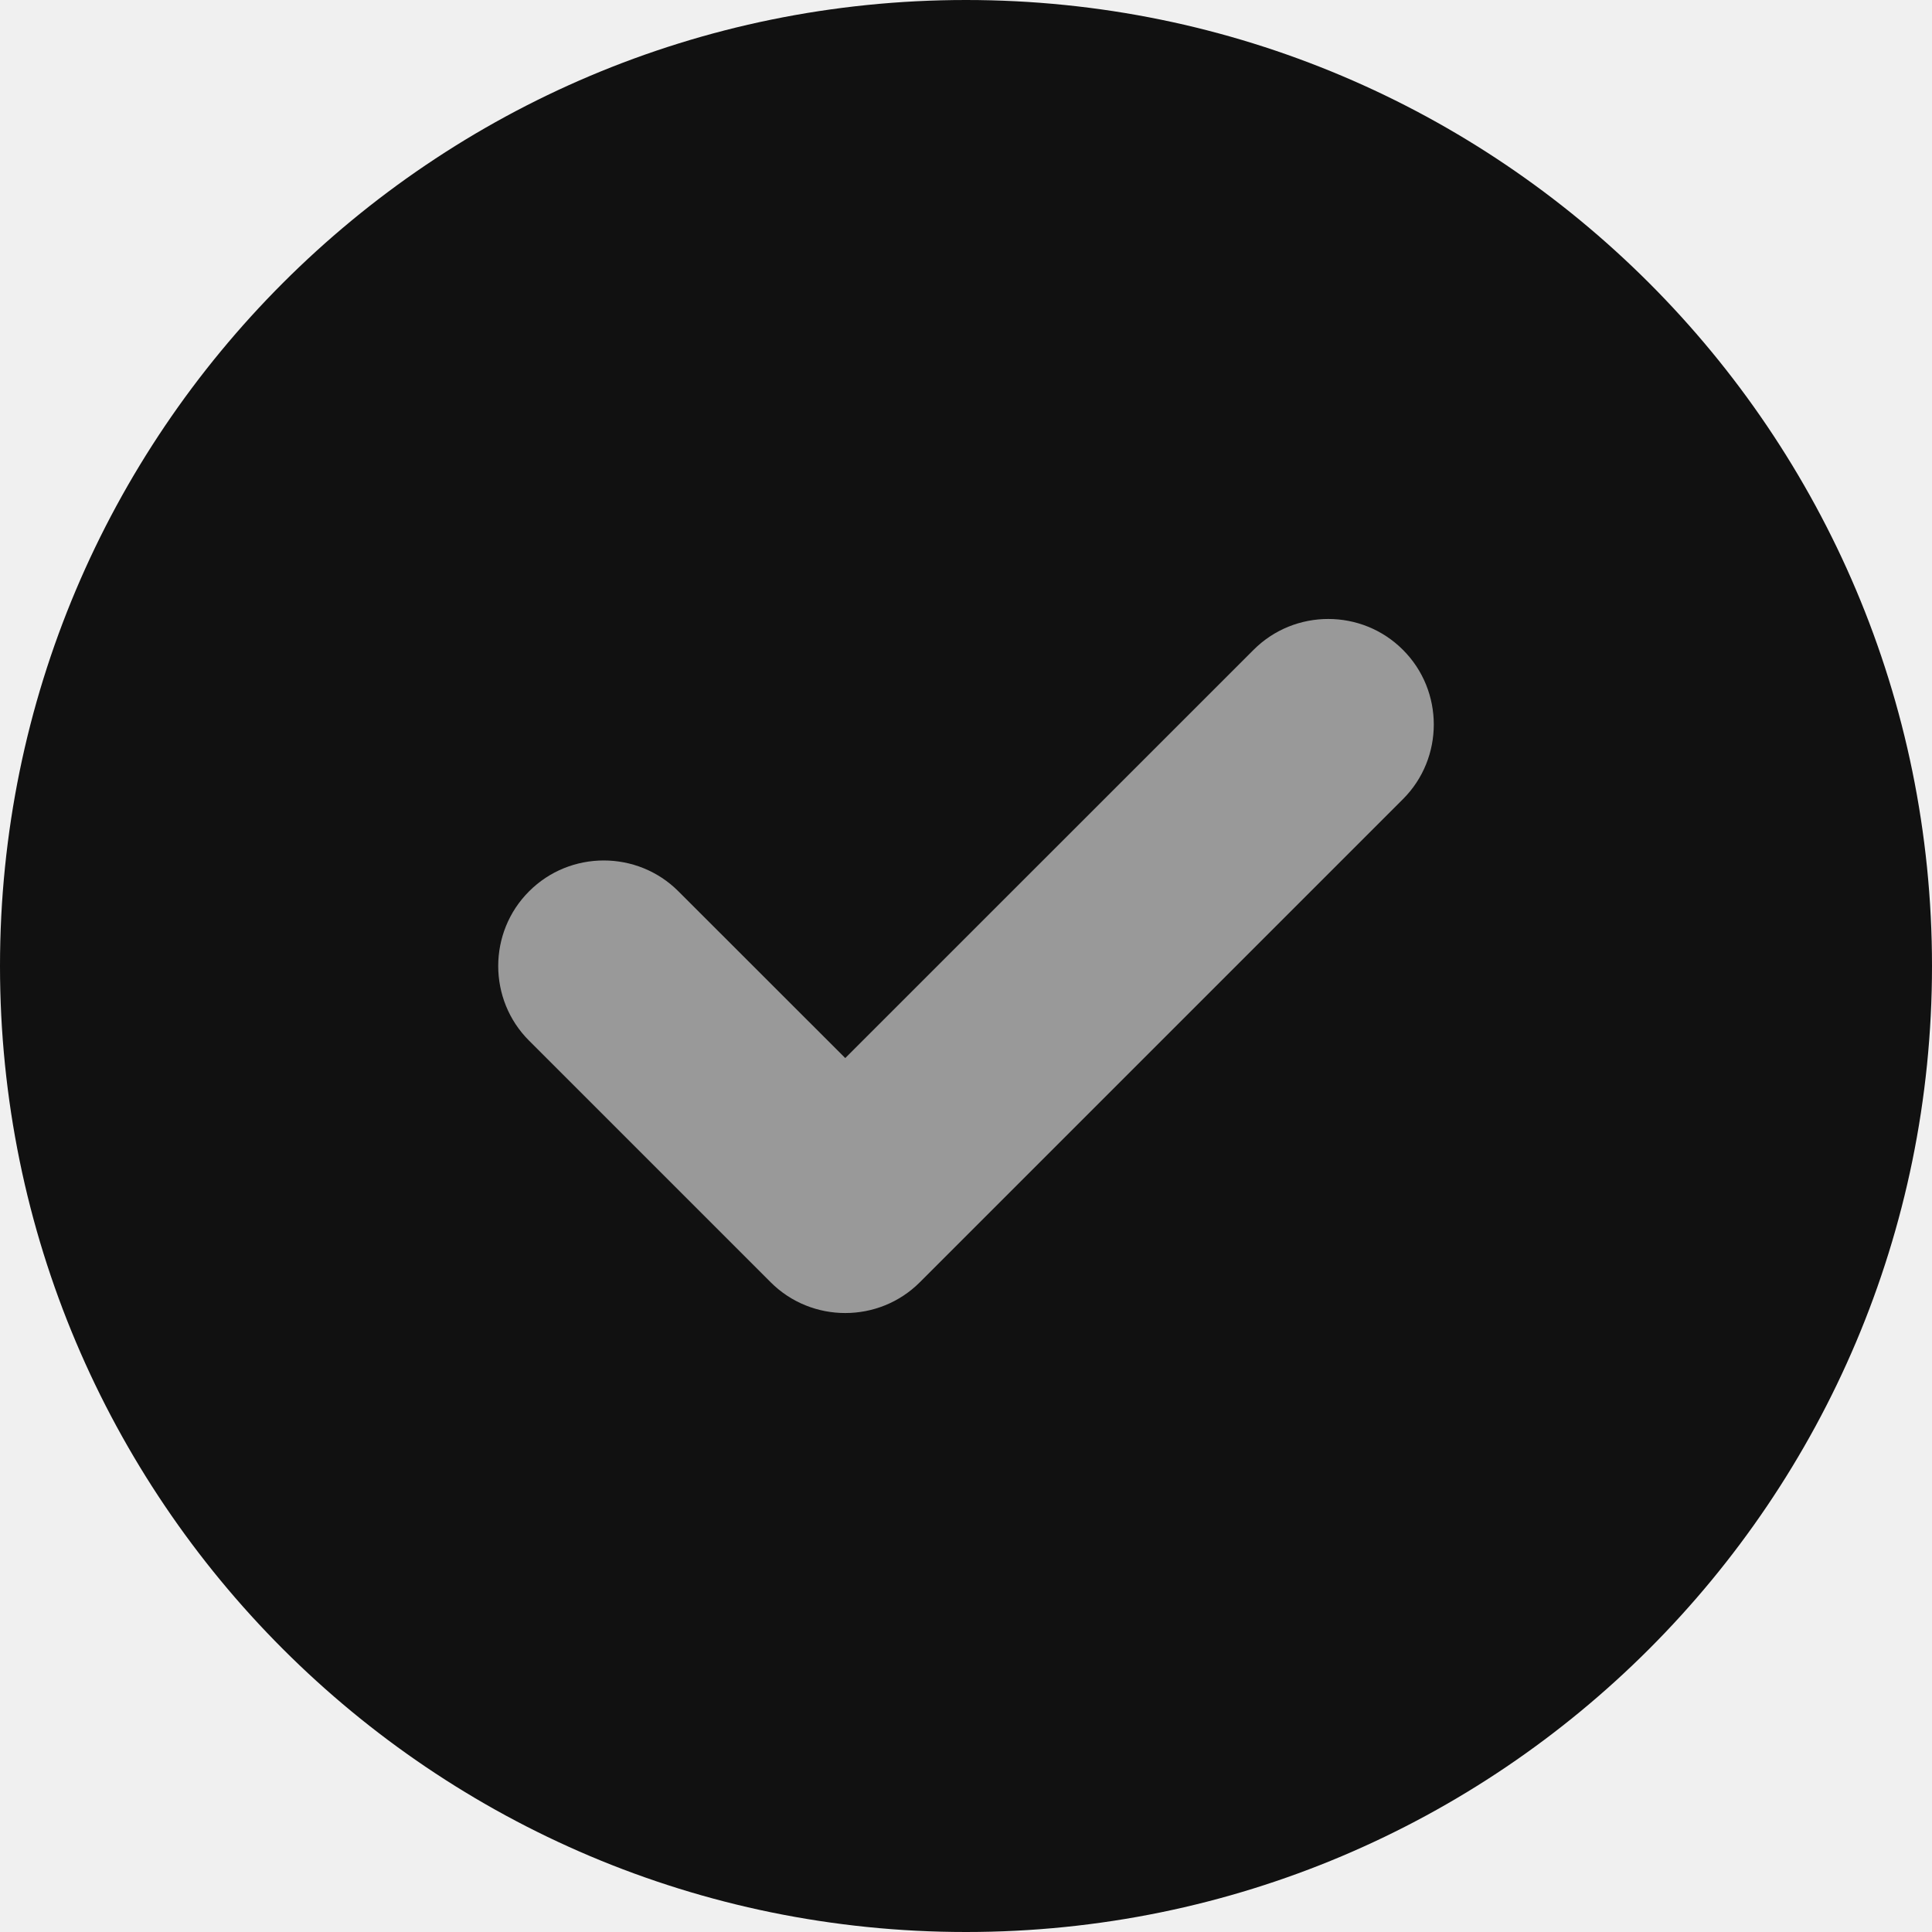
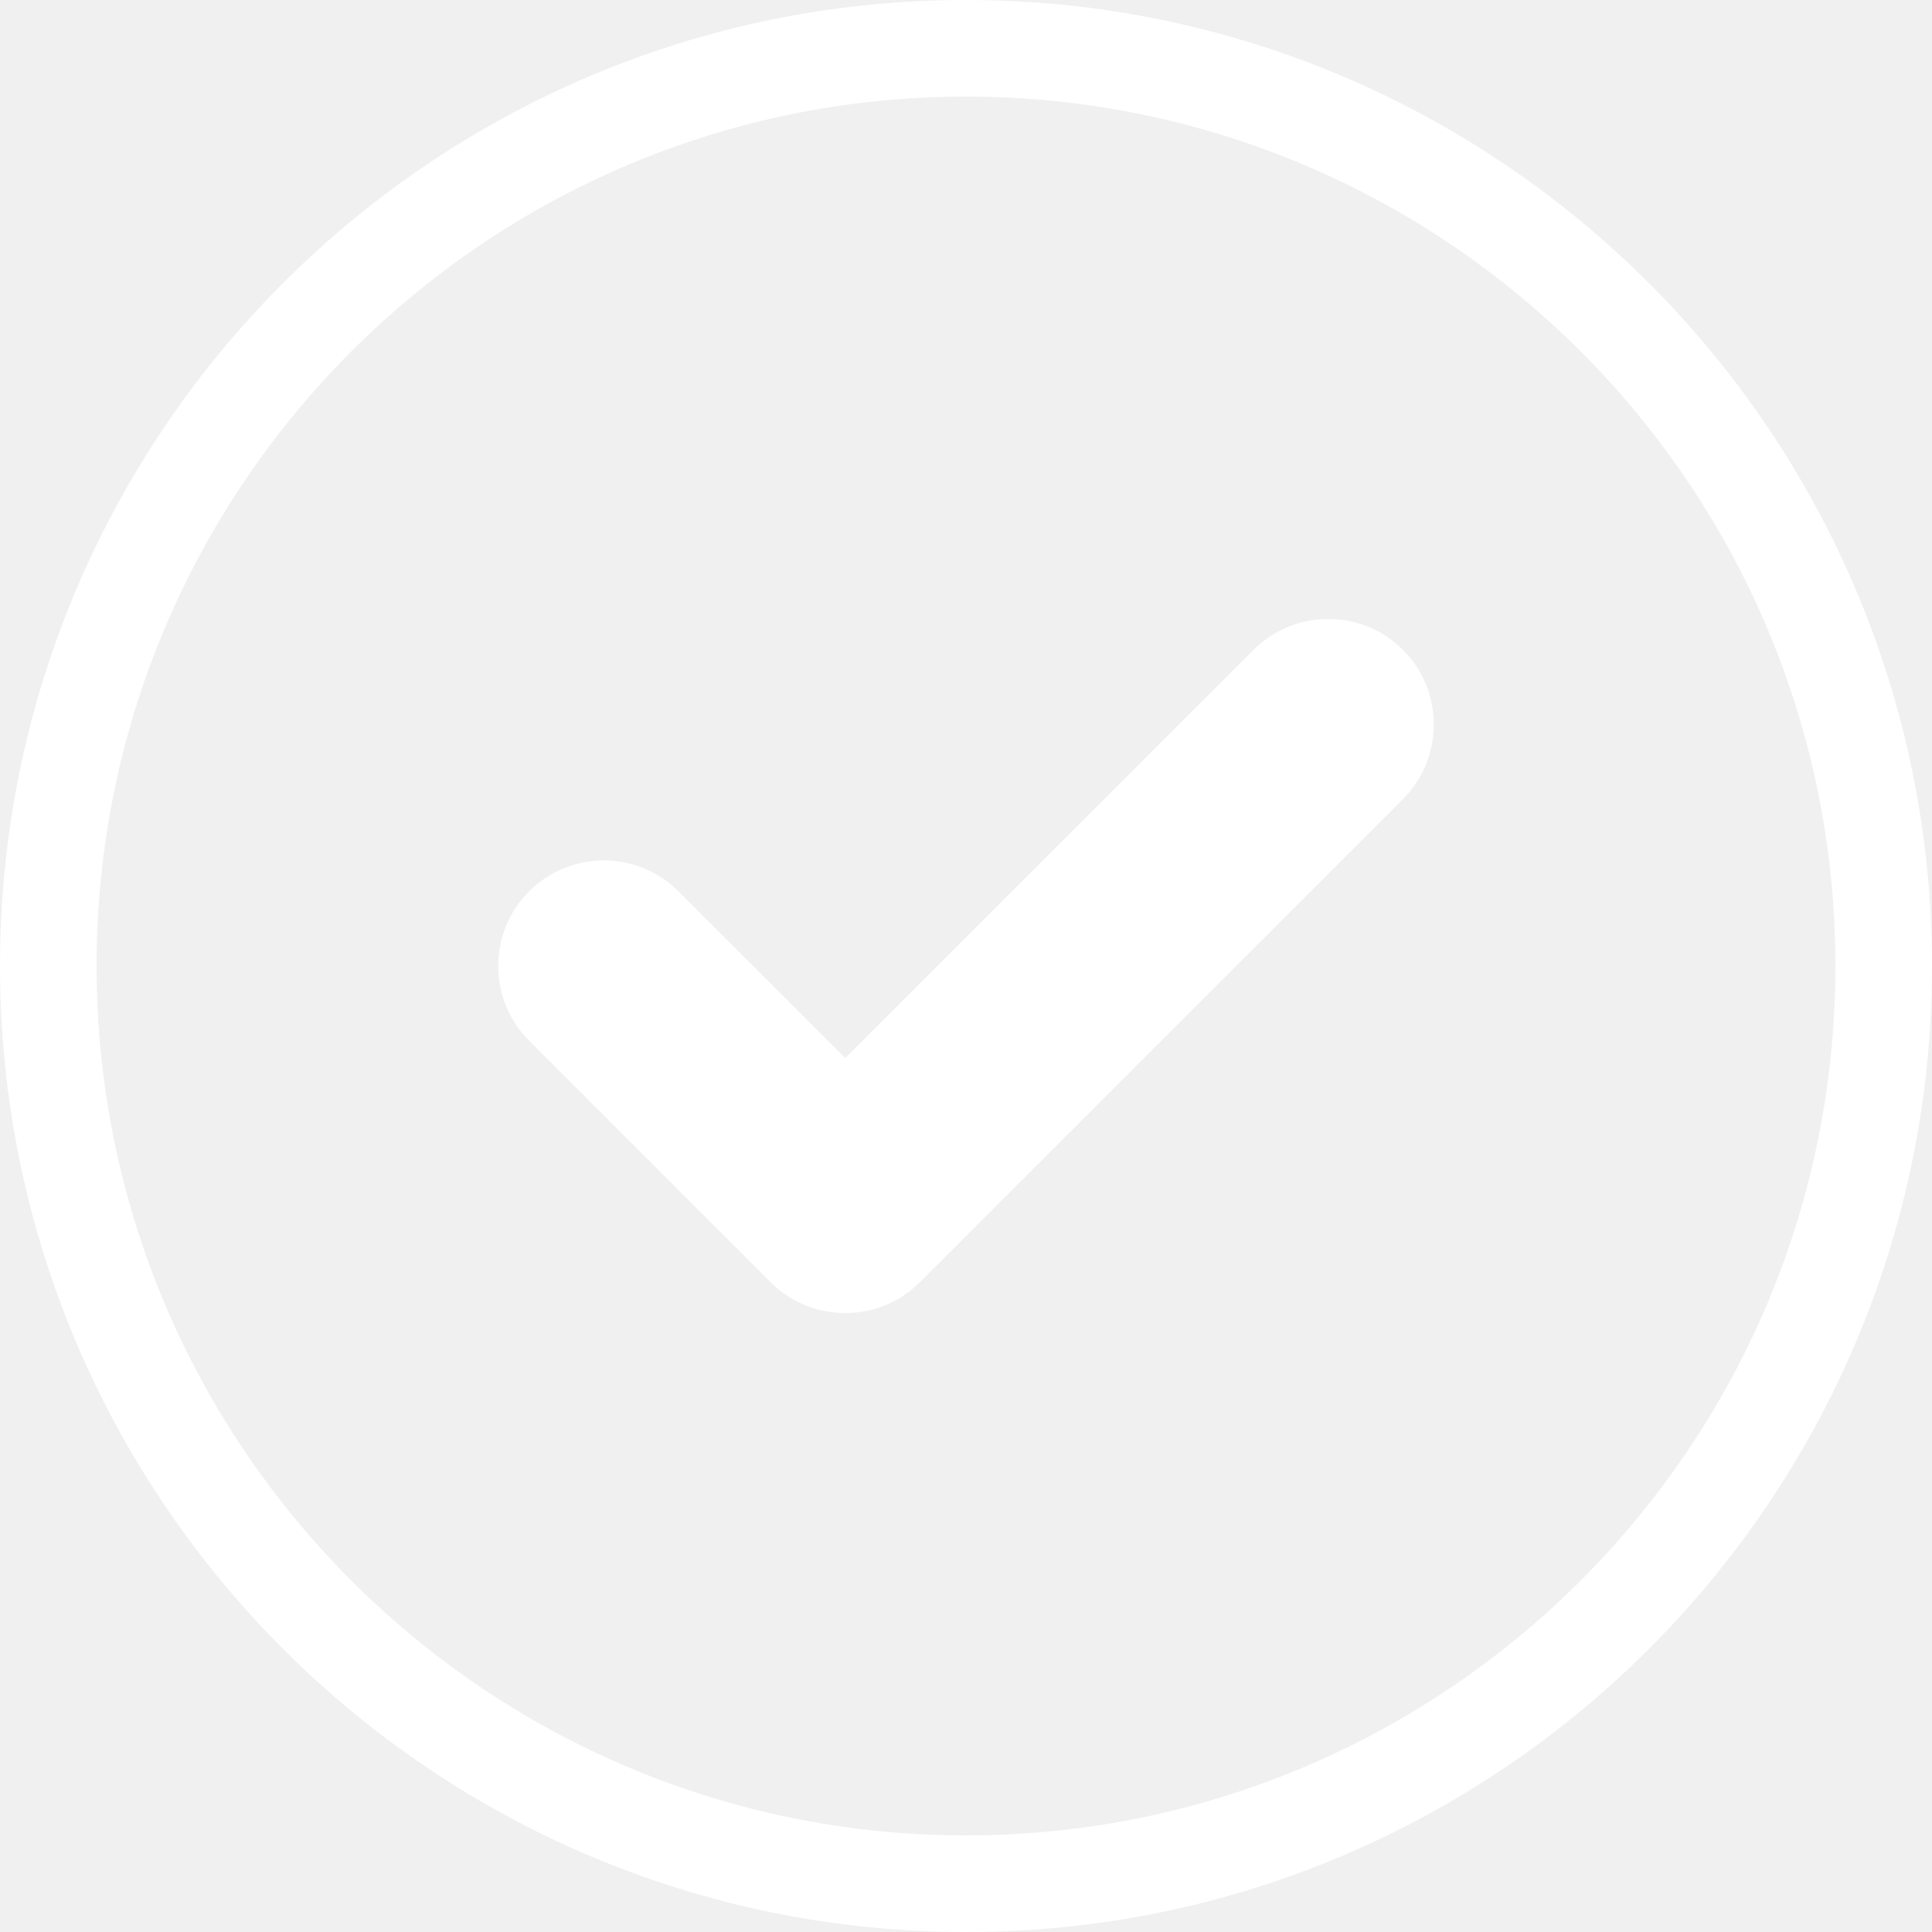
- <svg xmlns="http://www.w3.org/2000/svg" style="isolation:isolate" viewBox="505 20 20 20" width="20pt" height="20pt">
-   <circle vector-effect="non-scaling-stroke" cx="515" cy="30" r="10" fill="rgb(17,17,17)" />
-   <path d="M 519.523 28.273 C 519.949 27.848 519.949 27.152 519.523 26.727 C 519.098 26.301 518.402 26.301 517.977 26.727 L 513.75 30.953 L 512.023 29.227 C 511.598 28.801 510.902 28.801 510.477 29.227 C 510.051 29.652 510.051 30.348 510.477 30.773 L 512.977 33.273 C 513.402 33.699 514.098 33.699 514.523 33.273 L 519.523 28.273 Z" style="fill: rgb(153, 153, 153);" />
+ <svg xmlns="http://www.w3.org/2000/svg" width="100%" height="100%" viewBox="0 0 20 20" version="1.1" xml:space="preserve" style="fill-rule:evenodd;clip-rule:evenodd;stroke-linejoin:round;stroke-miterlimit:2;">
+   <rect id="Artboard1" x="0" y="0" width="20" height="20" style="fill:none;" />
+   <g id="Artboard11">
+     <path d="M10,0C15.519,0 20,4.481 20,10C20,15.519 15.519,20 10,20C4.481,20 0,15.519 0,10C0,4.481 4.481,0 10,0ZM10,1C5.033,1 1,5.033 1,10C1,14.967 5.033,19 10,19C14.967,19 19,14.967 19,10C19,5.033 14.967,1 10,1Z" style="fill:white;" />
+     <path d="M14.523,8.273C14.949,7.848 14.949,7.152 14.523,6.727C14.098,6.301 13.402,6.301 12.977,6.727L8.75,10.953L7.023,9.227C6.598,8.801 5.902,8.801 5.477,9.227C5.051,9.652 5.051,10.348 5.477,10.773L7.977,13.273C8.402,13.699 9.098,13.699 9.523,13.273L14.523,8.273Z" style="fill:white;fill-rule:nonzero;" />
+   </g>
</svg>
